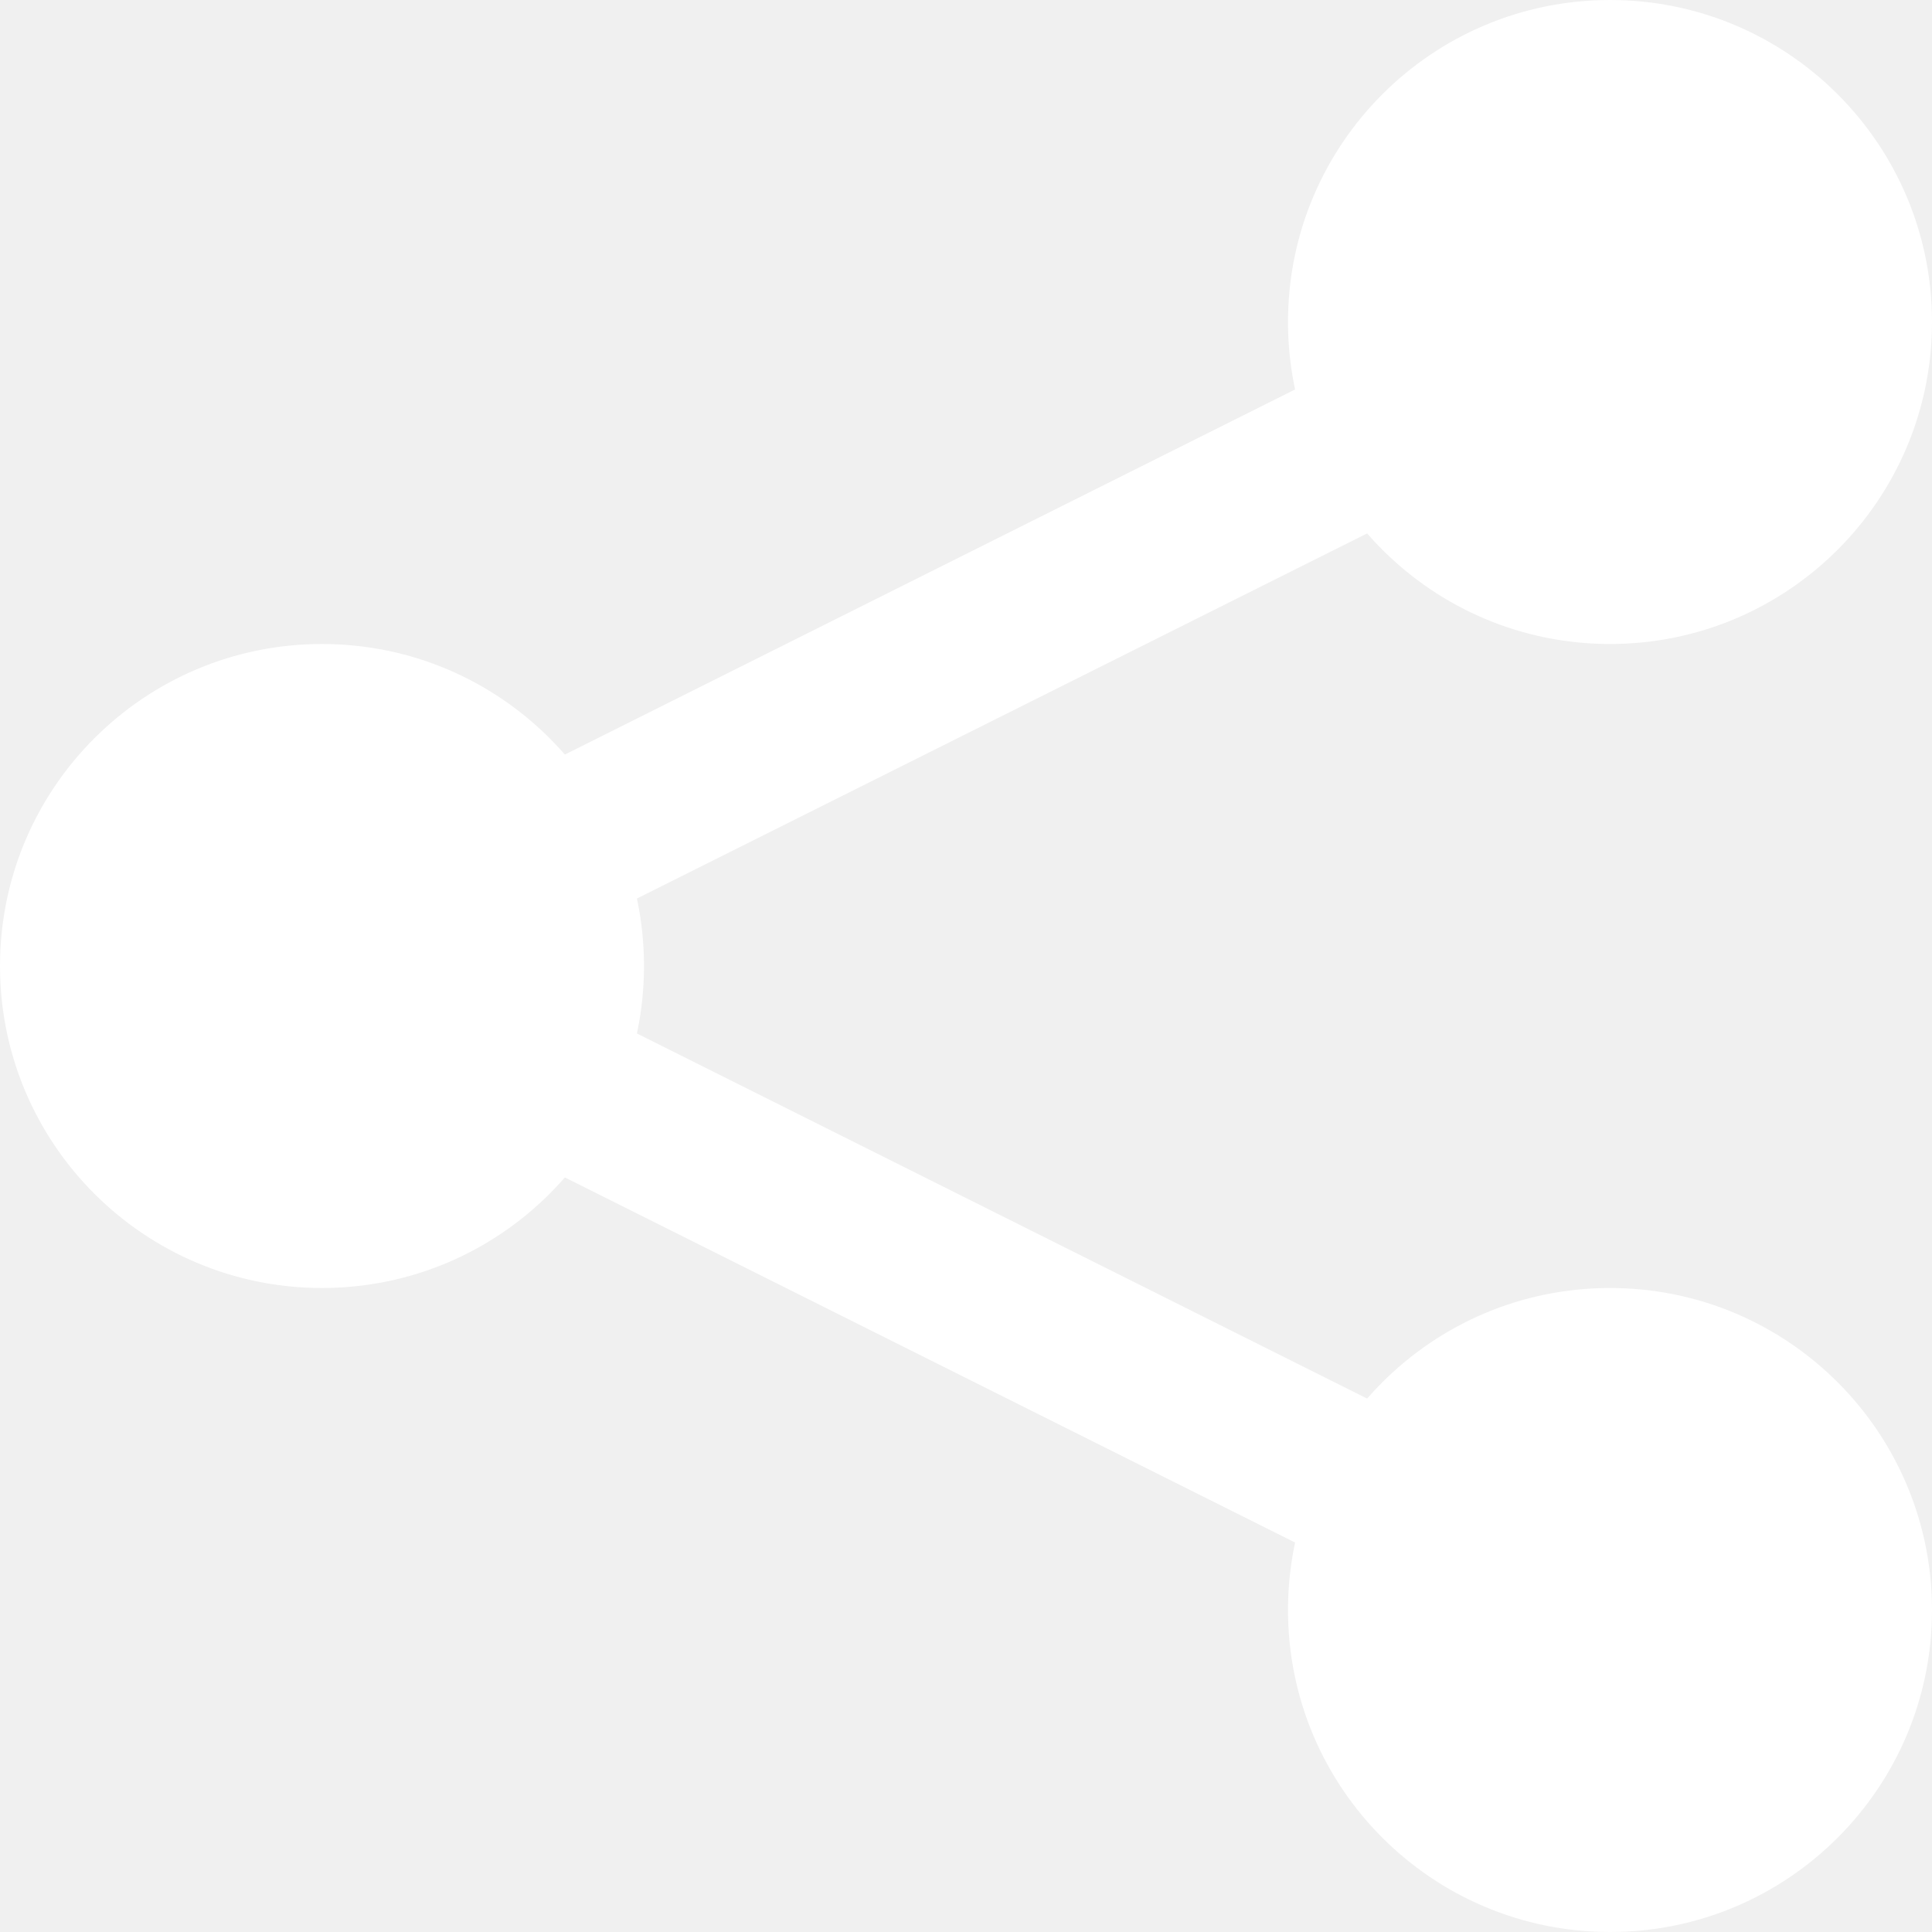
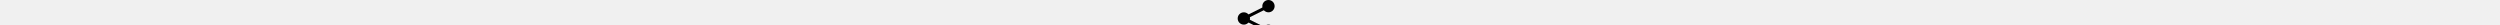
- <svg xmlns="http://www.w3.org/2000/svg" height="24" width="24" viewBox="0 0 24 24">
-   <circle r="4" cx="20" cy="4" fill="white" />
-   <line x1="4" x2="20" y1="12" y2="4" stroke="white" stroke-width="2" />
-   <circle r="4" cx="4" cy="12" fill="white" />
-   <line x1="4" x2="20" y1="12" y2="20" stroke="white" stroke-width="2" />
-   <circle r="4" cx="20" cy="20" fill="white" />
+ <svg xmlns="http://www.w3.org/2000/svg" height="16" width="1624" viewBox="0 0 16 16">
+   <circle r="4" cx="20" cy="4" fill="currentColor" />
+   <line x1="4" x2="20" y1="12" y2="4" stroke="currentColor" stroke-width="2" />
+   <circle r="4" cx="4" cy="12" fill="currentColor" />
+   <line x1="4" x2="20" y1="12" y2="20" stroke="currentColor" stroke-width="2" />
+   <circle r="4" cx="20" cy="20" fill="currentColor" />
</svg>
